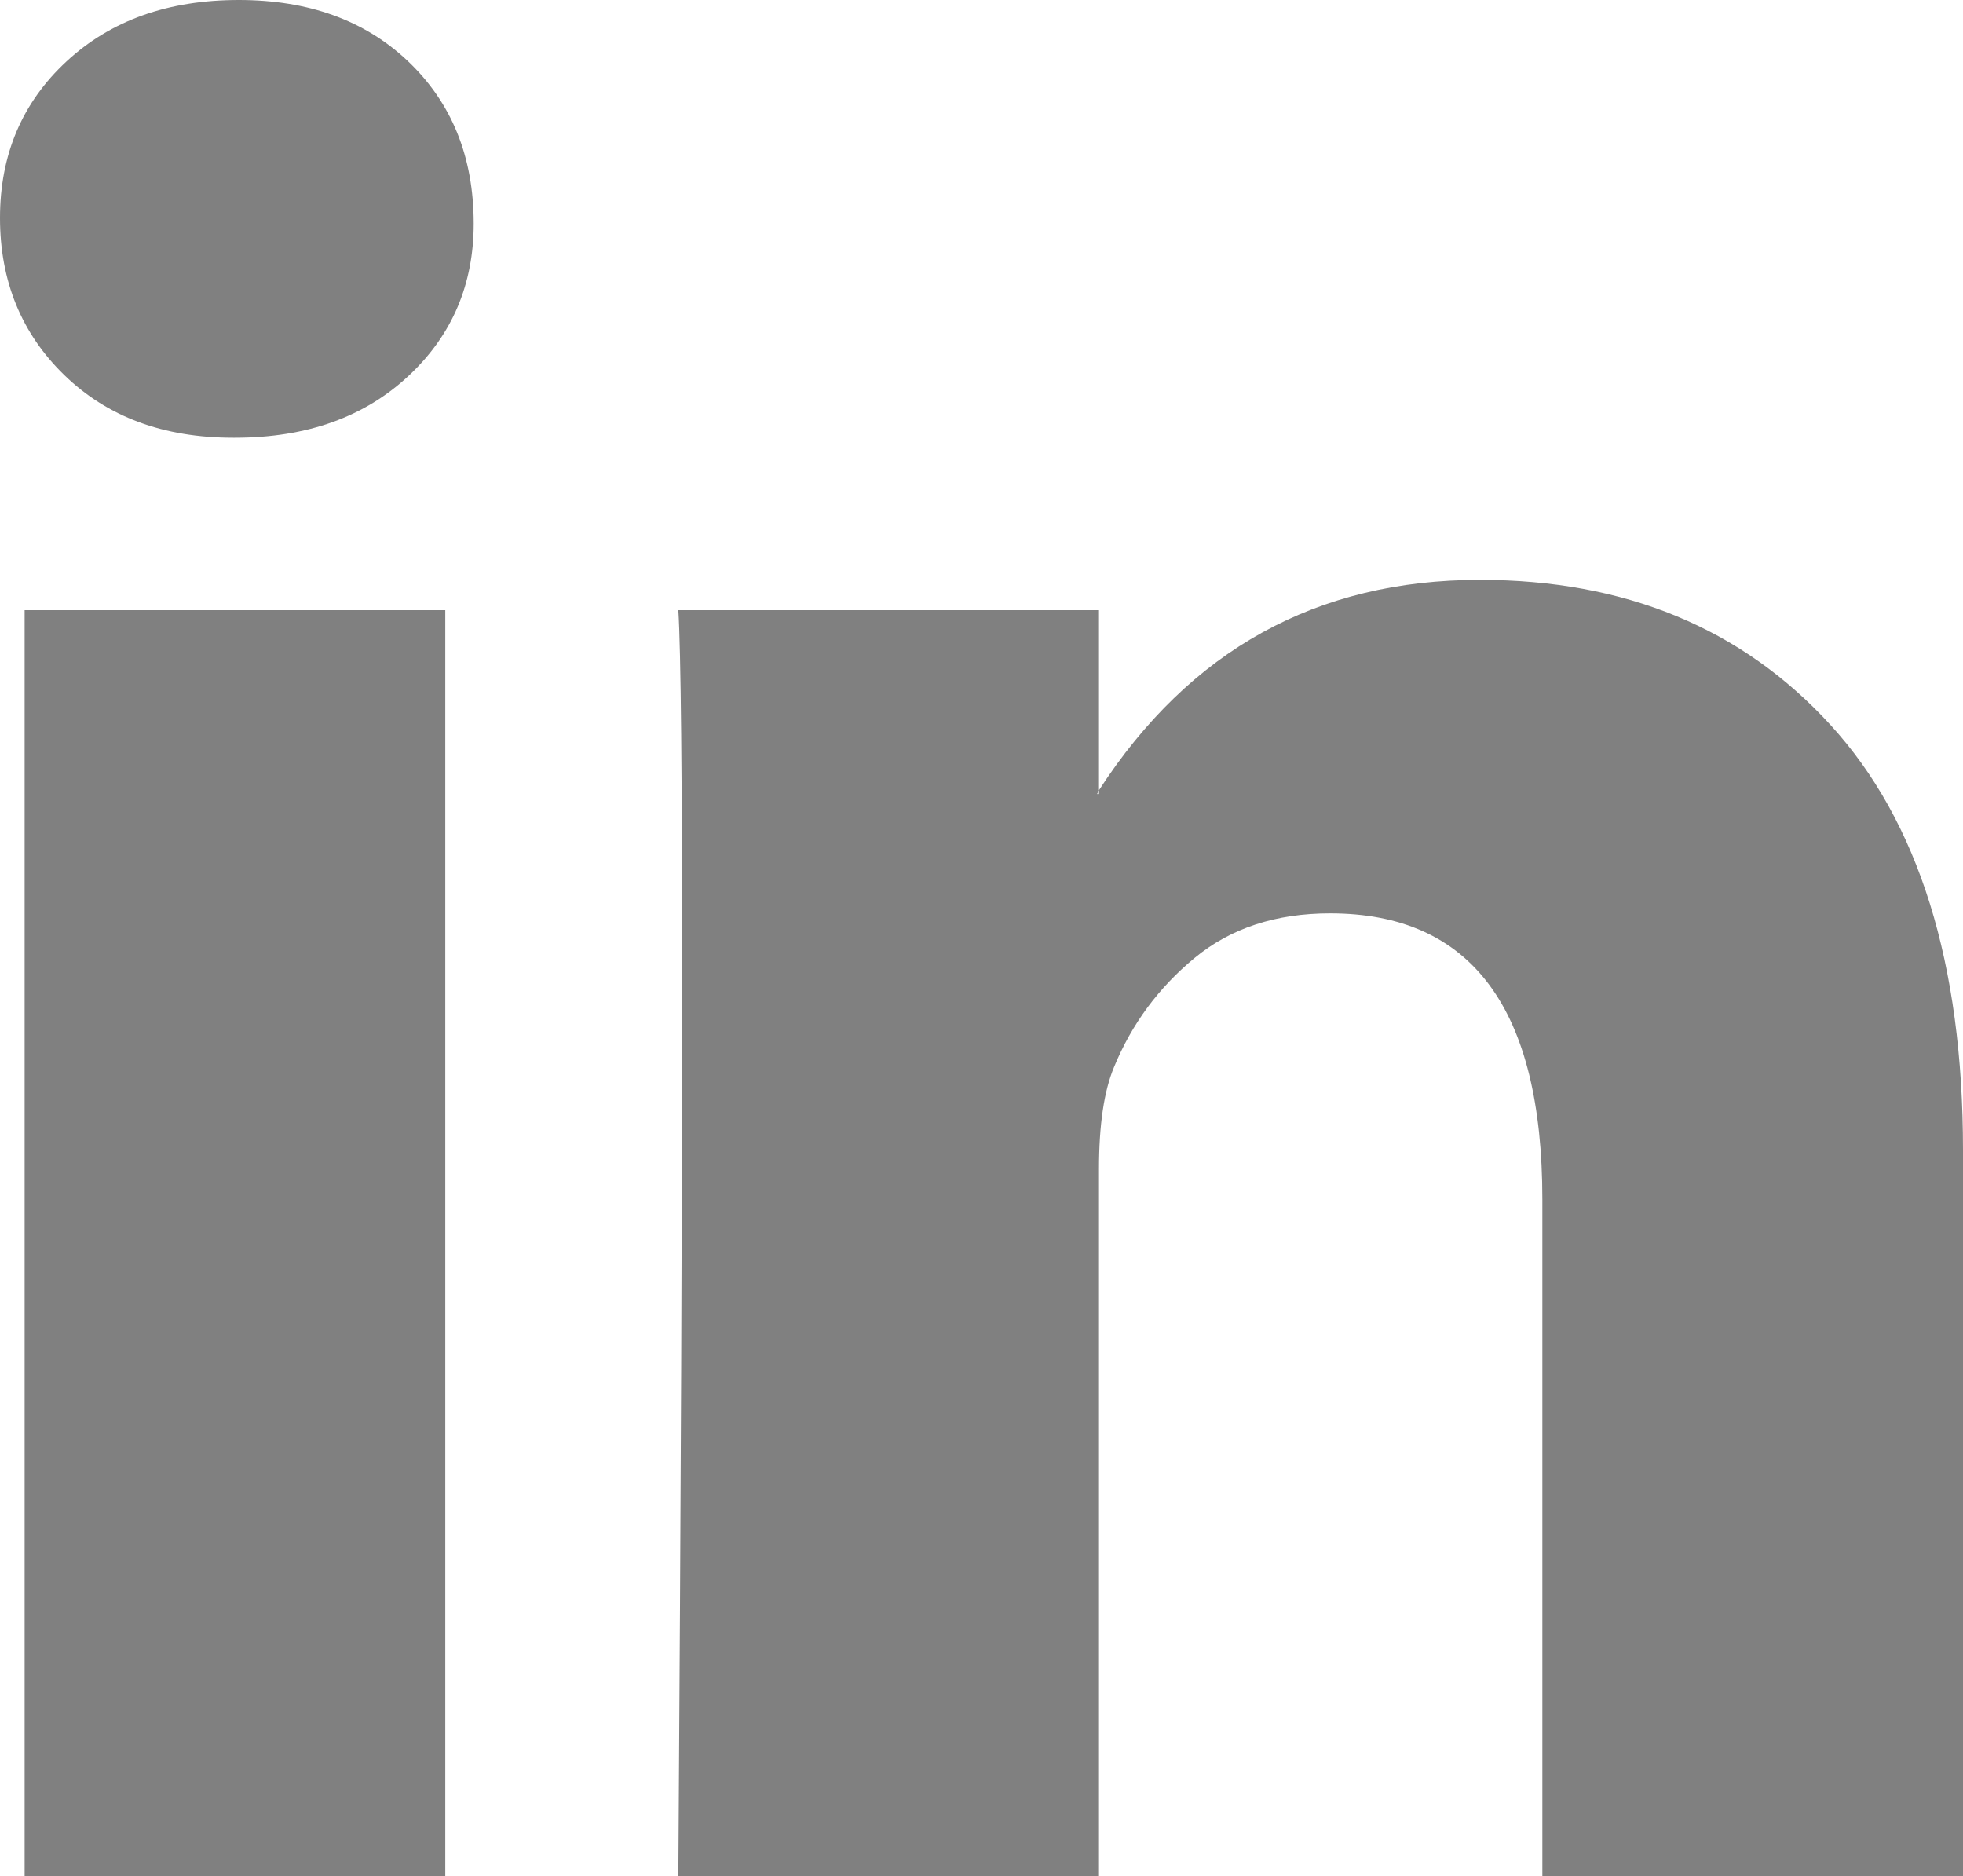
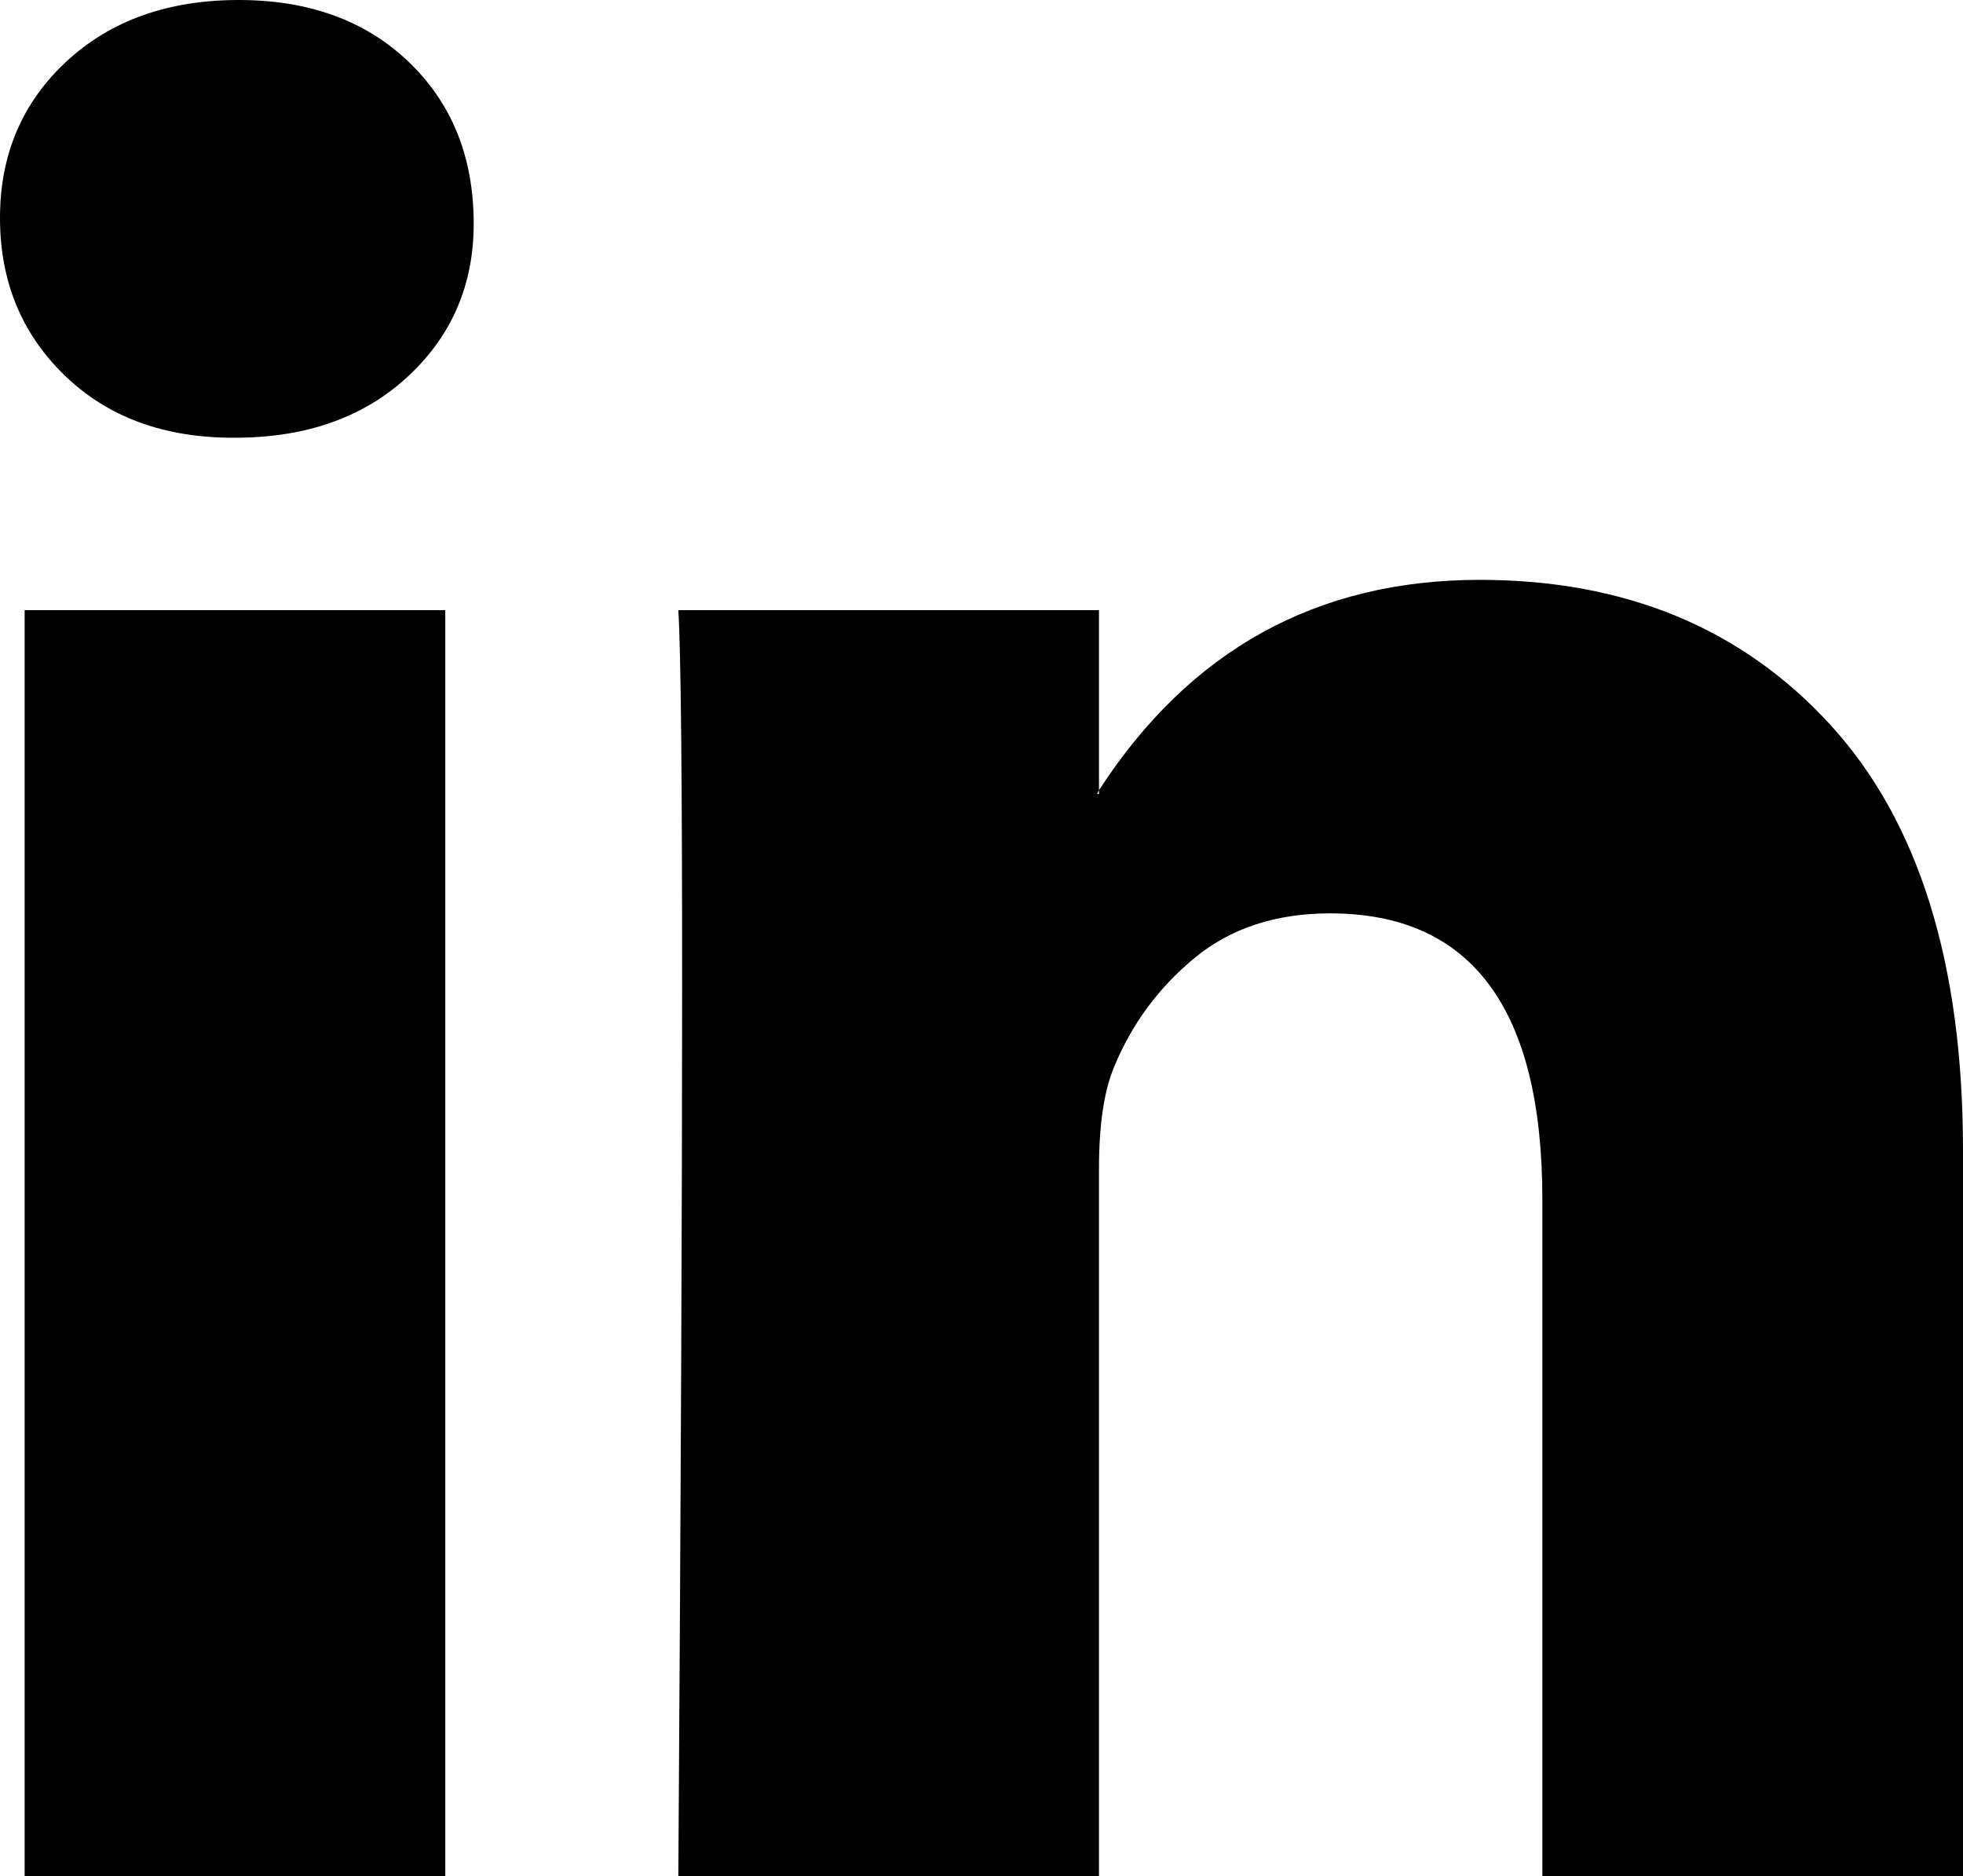
- <svg xmlns="http://www.w3.org/2000/svg" fill="gray" width="24px" viewBox="0 5 1036 990">
+ <svg xmlns="http://www.w3.org/2000/svg" class="linkedin" width="20px" viewBox="0 5 1036 990">
  <path d="M0 120c0-33.334 11.667-60.834 35-82.5C58.333 15.833 88.667 5 126 5c36.667 0 66.333 10.666 89 32 23.333 22 35 50.666 35 86 0 32-11.333 58.666-34 80-23.333 22-54 33-92 33h-1c-36.667 0-66.333-11-89-33S0 153.333 0 120zm13 875V327h222v668H13zm345 0h222V622c0-23.334 2.667-41.334 8-54 9.333-22.667 23.5-41.834 42.5-57.5 19-15.667 42.833-23.5 71.5-23.5 74.667 0 112 50.333 112 151v357h222V612c0-98.667-23.333-173.5-70-224.5S857.667 311 781 311c-86 0-153 37-201 111v2h-1l1-2v-95H358c1.333 21.333 2 87.666 2 199 0 111.333-.667 267.666-2 469z" />
</svg>
